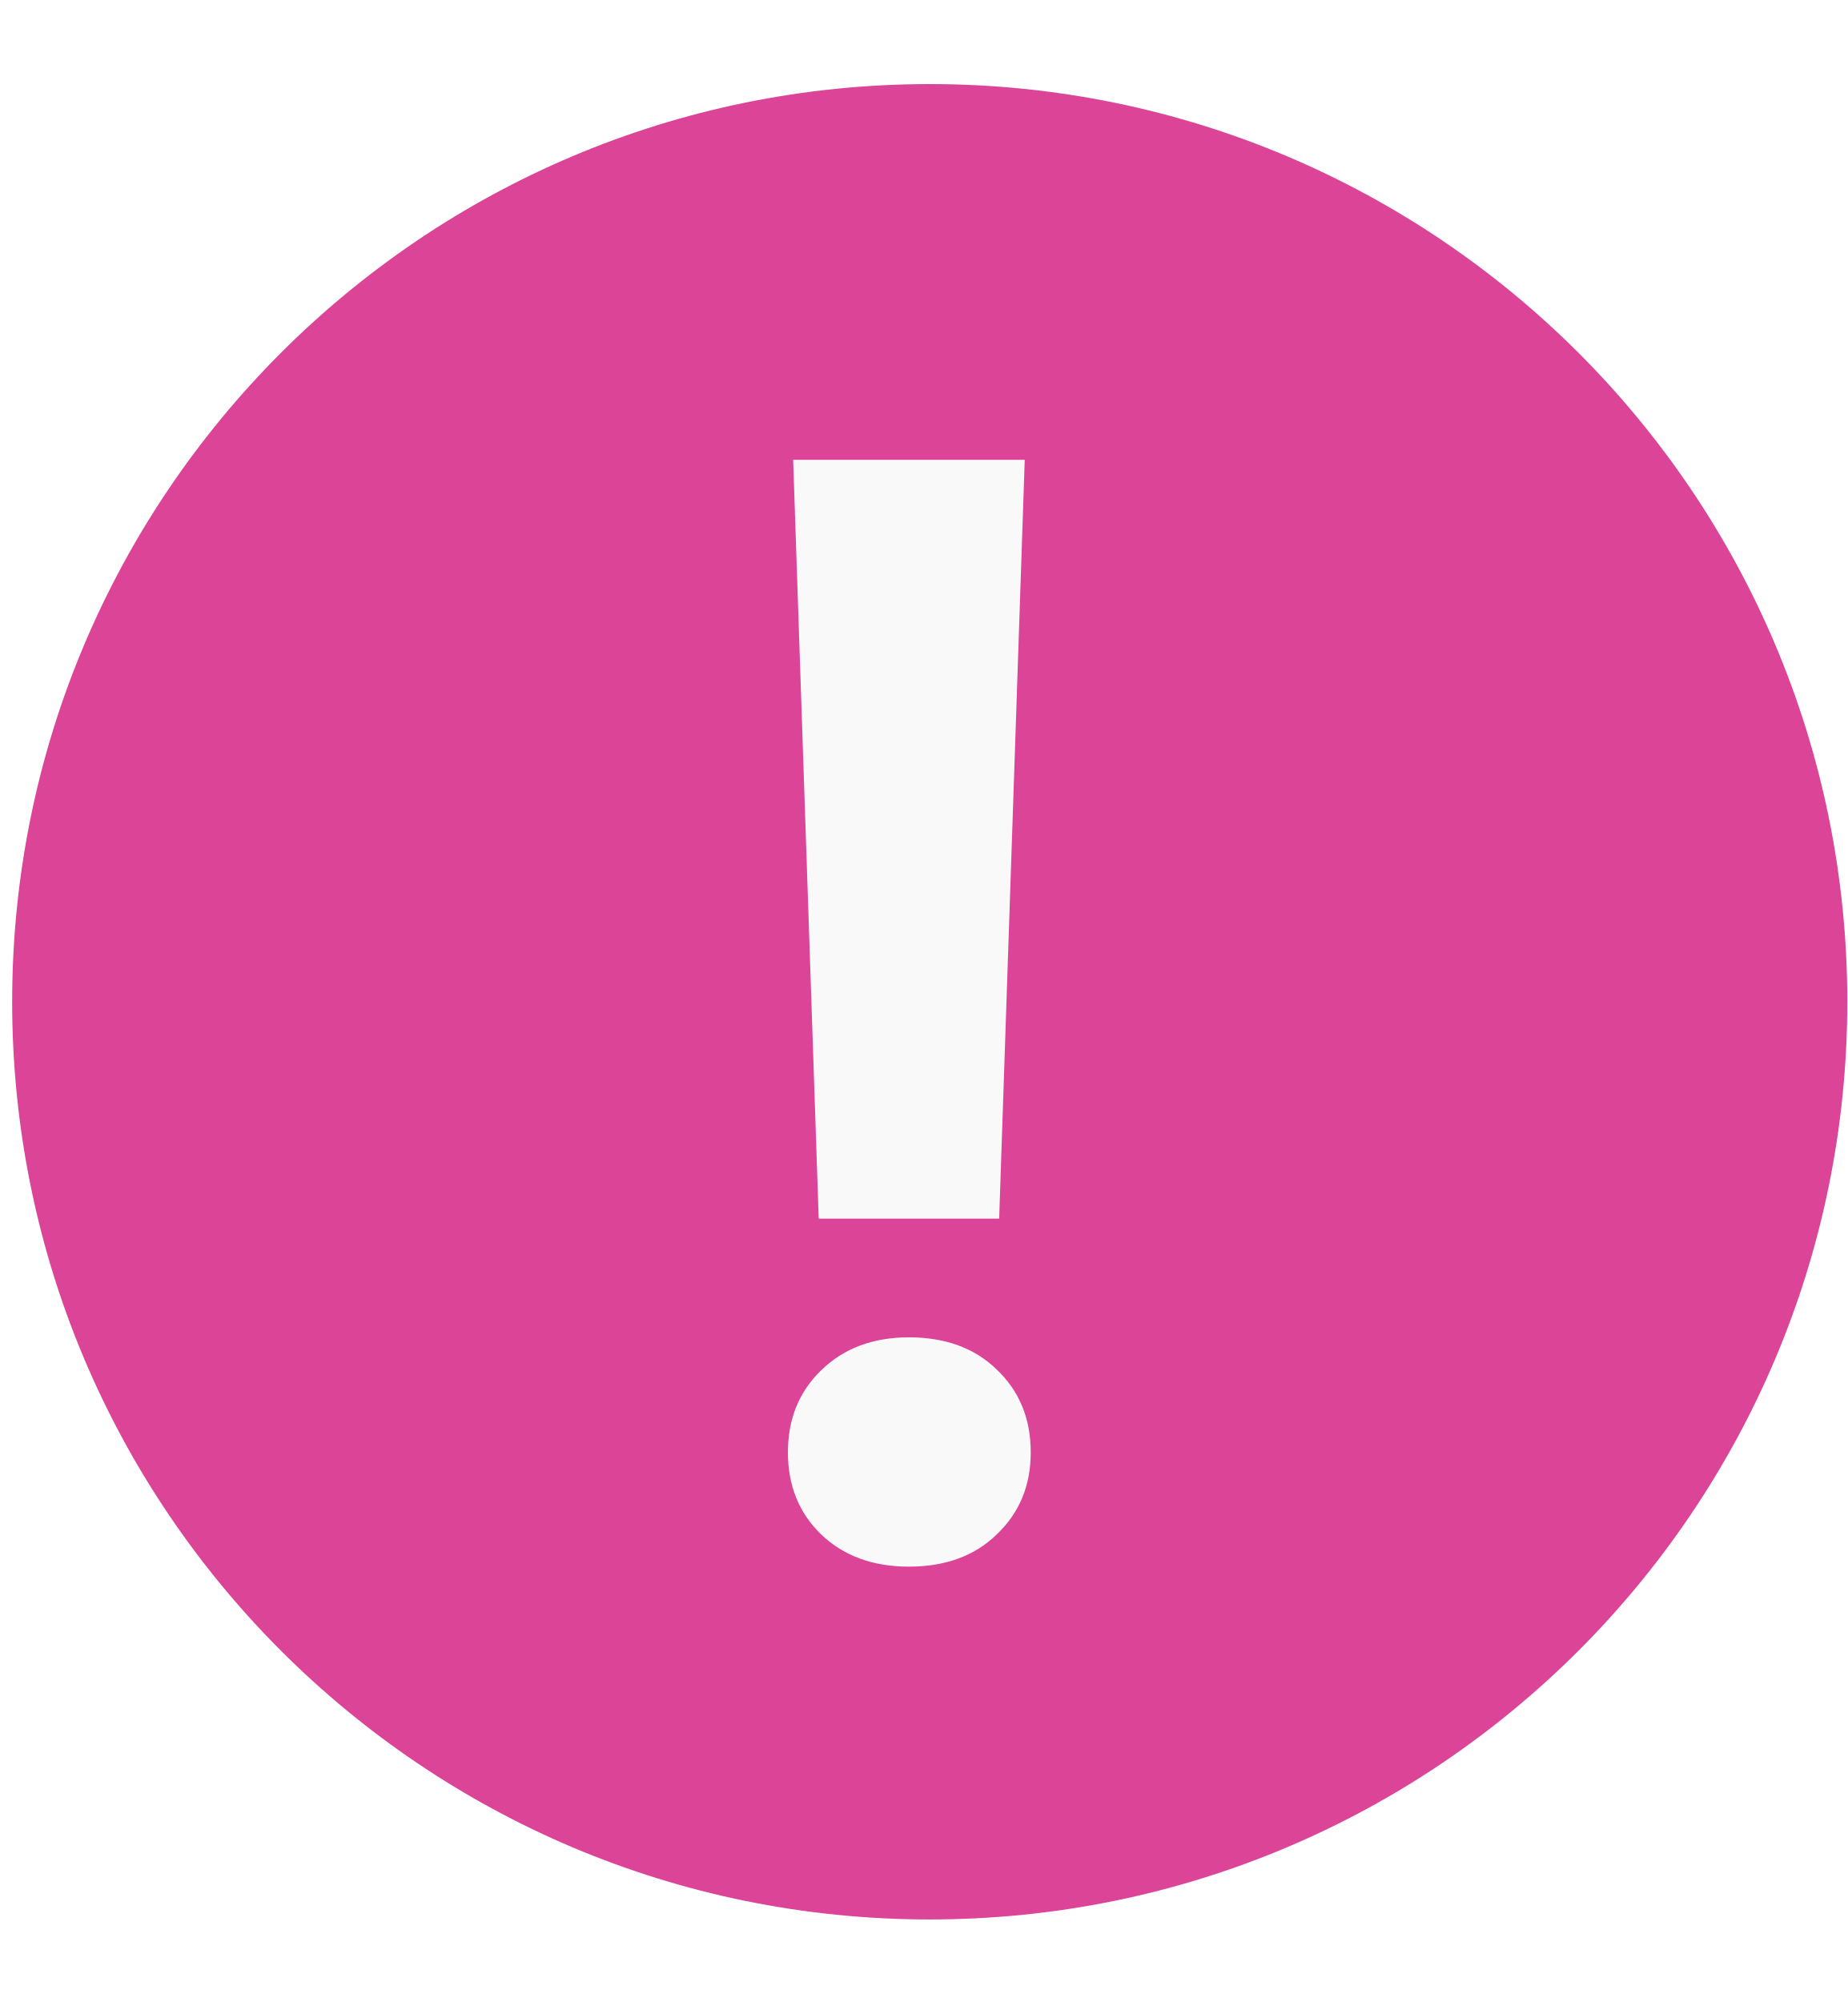
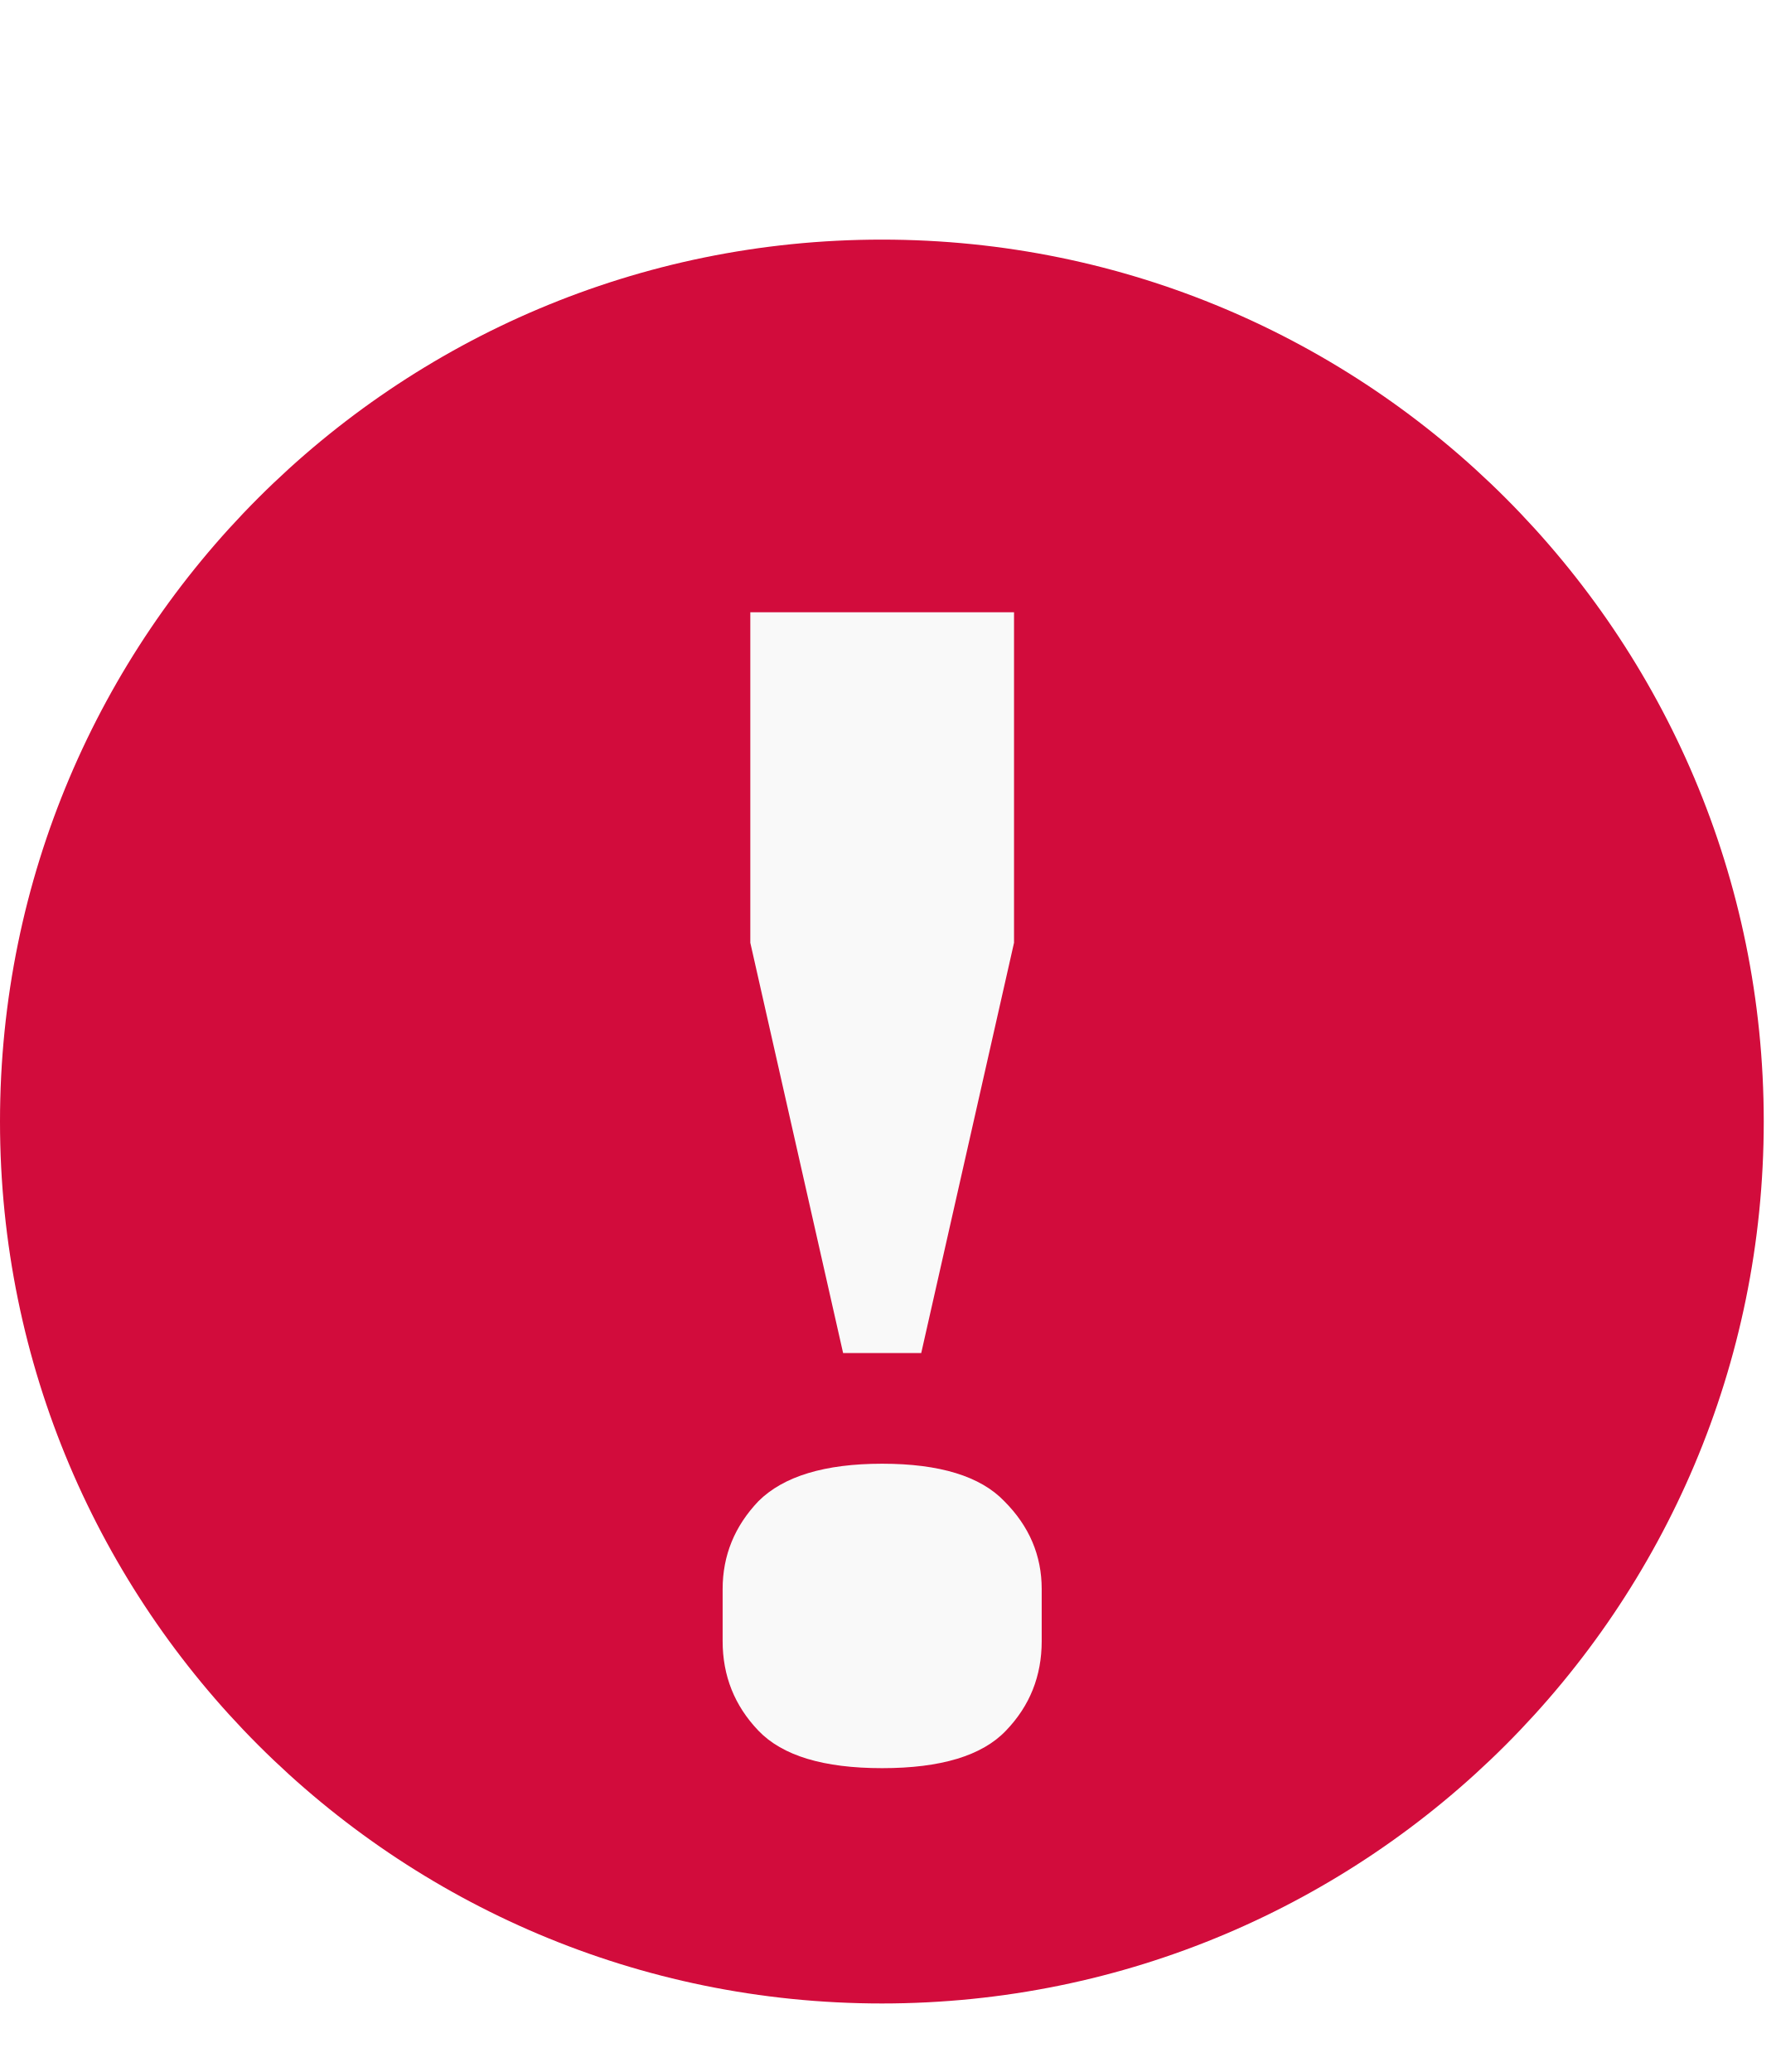
- <svg xmlns="http://www.w3.org/2000/svg" width="12" height="13" viewBox="0 0 12 13" fill="none">
-   <circle cx="6.038" cy="6.505" r="5.959" fill="#DC4497" />
-   <path d="M6.489 7.913H5.317L5.151 2.986H6.655L6.489 7.913ZM5.903 8.684C6.14 8.684 6.331 8.754 6.474 8.894C6.621 9.034 6.694 9.213 6.694 9.431C6.694 9.646 6.621 9.823 6.474 9.963C6.331 10.103 6.14 10.173 5.903 10.173C5.668 10.173 5.478 10.103 5.332 9.963C5.188 9.823 5.117 9.646 5.117 9.431C5.117 9.216 5.188 9.039 5.332 8.899C5.478 8.756 5.668 8.684 5.903 8.684Z" fill="#F9F9F9" />
+ <svg xmlns="http://www.w3.org/2000/svg" width="12" height="14" viewBox="0 0 12 14" fill="none">
+   <circle cx="5.959" cy="7.578" r="5.959" fill="#D20C3C" />
+   <path d="M5.697 9.142L5.07 6.37V4.137H6.852V6.37L6.225 9.142H5.697ZM5.961 11.947C5.565 11.947 5.287 11.863 5.125 11.694C4.964 11.526 4.883 11.324 4.883 11.089V10.737C4.883 10.51 4.964 10.312 5.125 10.143C5.294 9.975 5.573 9.89 5.961 9.89C6.35 9.89 6.625 9.975 6.786 10.143C6.955 10.312 7.039 10.51 7.039 10.737V11.089C7.039 11.324 6.959 11.526 6.797 11.694C6.636 11.863 6.357 11.947 5.961 11.947Z" fill="#F9F9F9" />
</svg>
